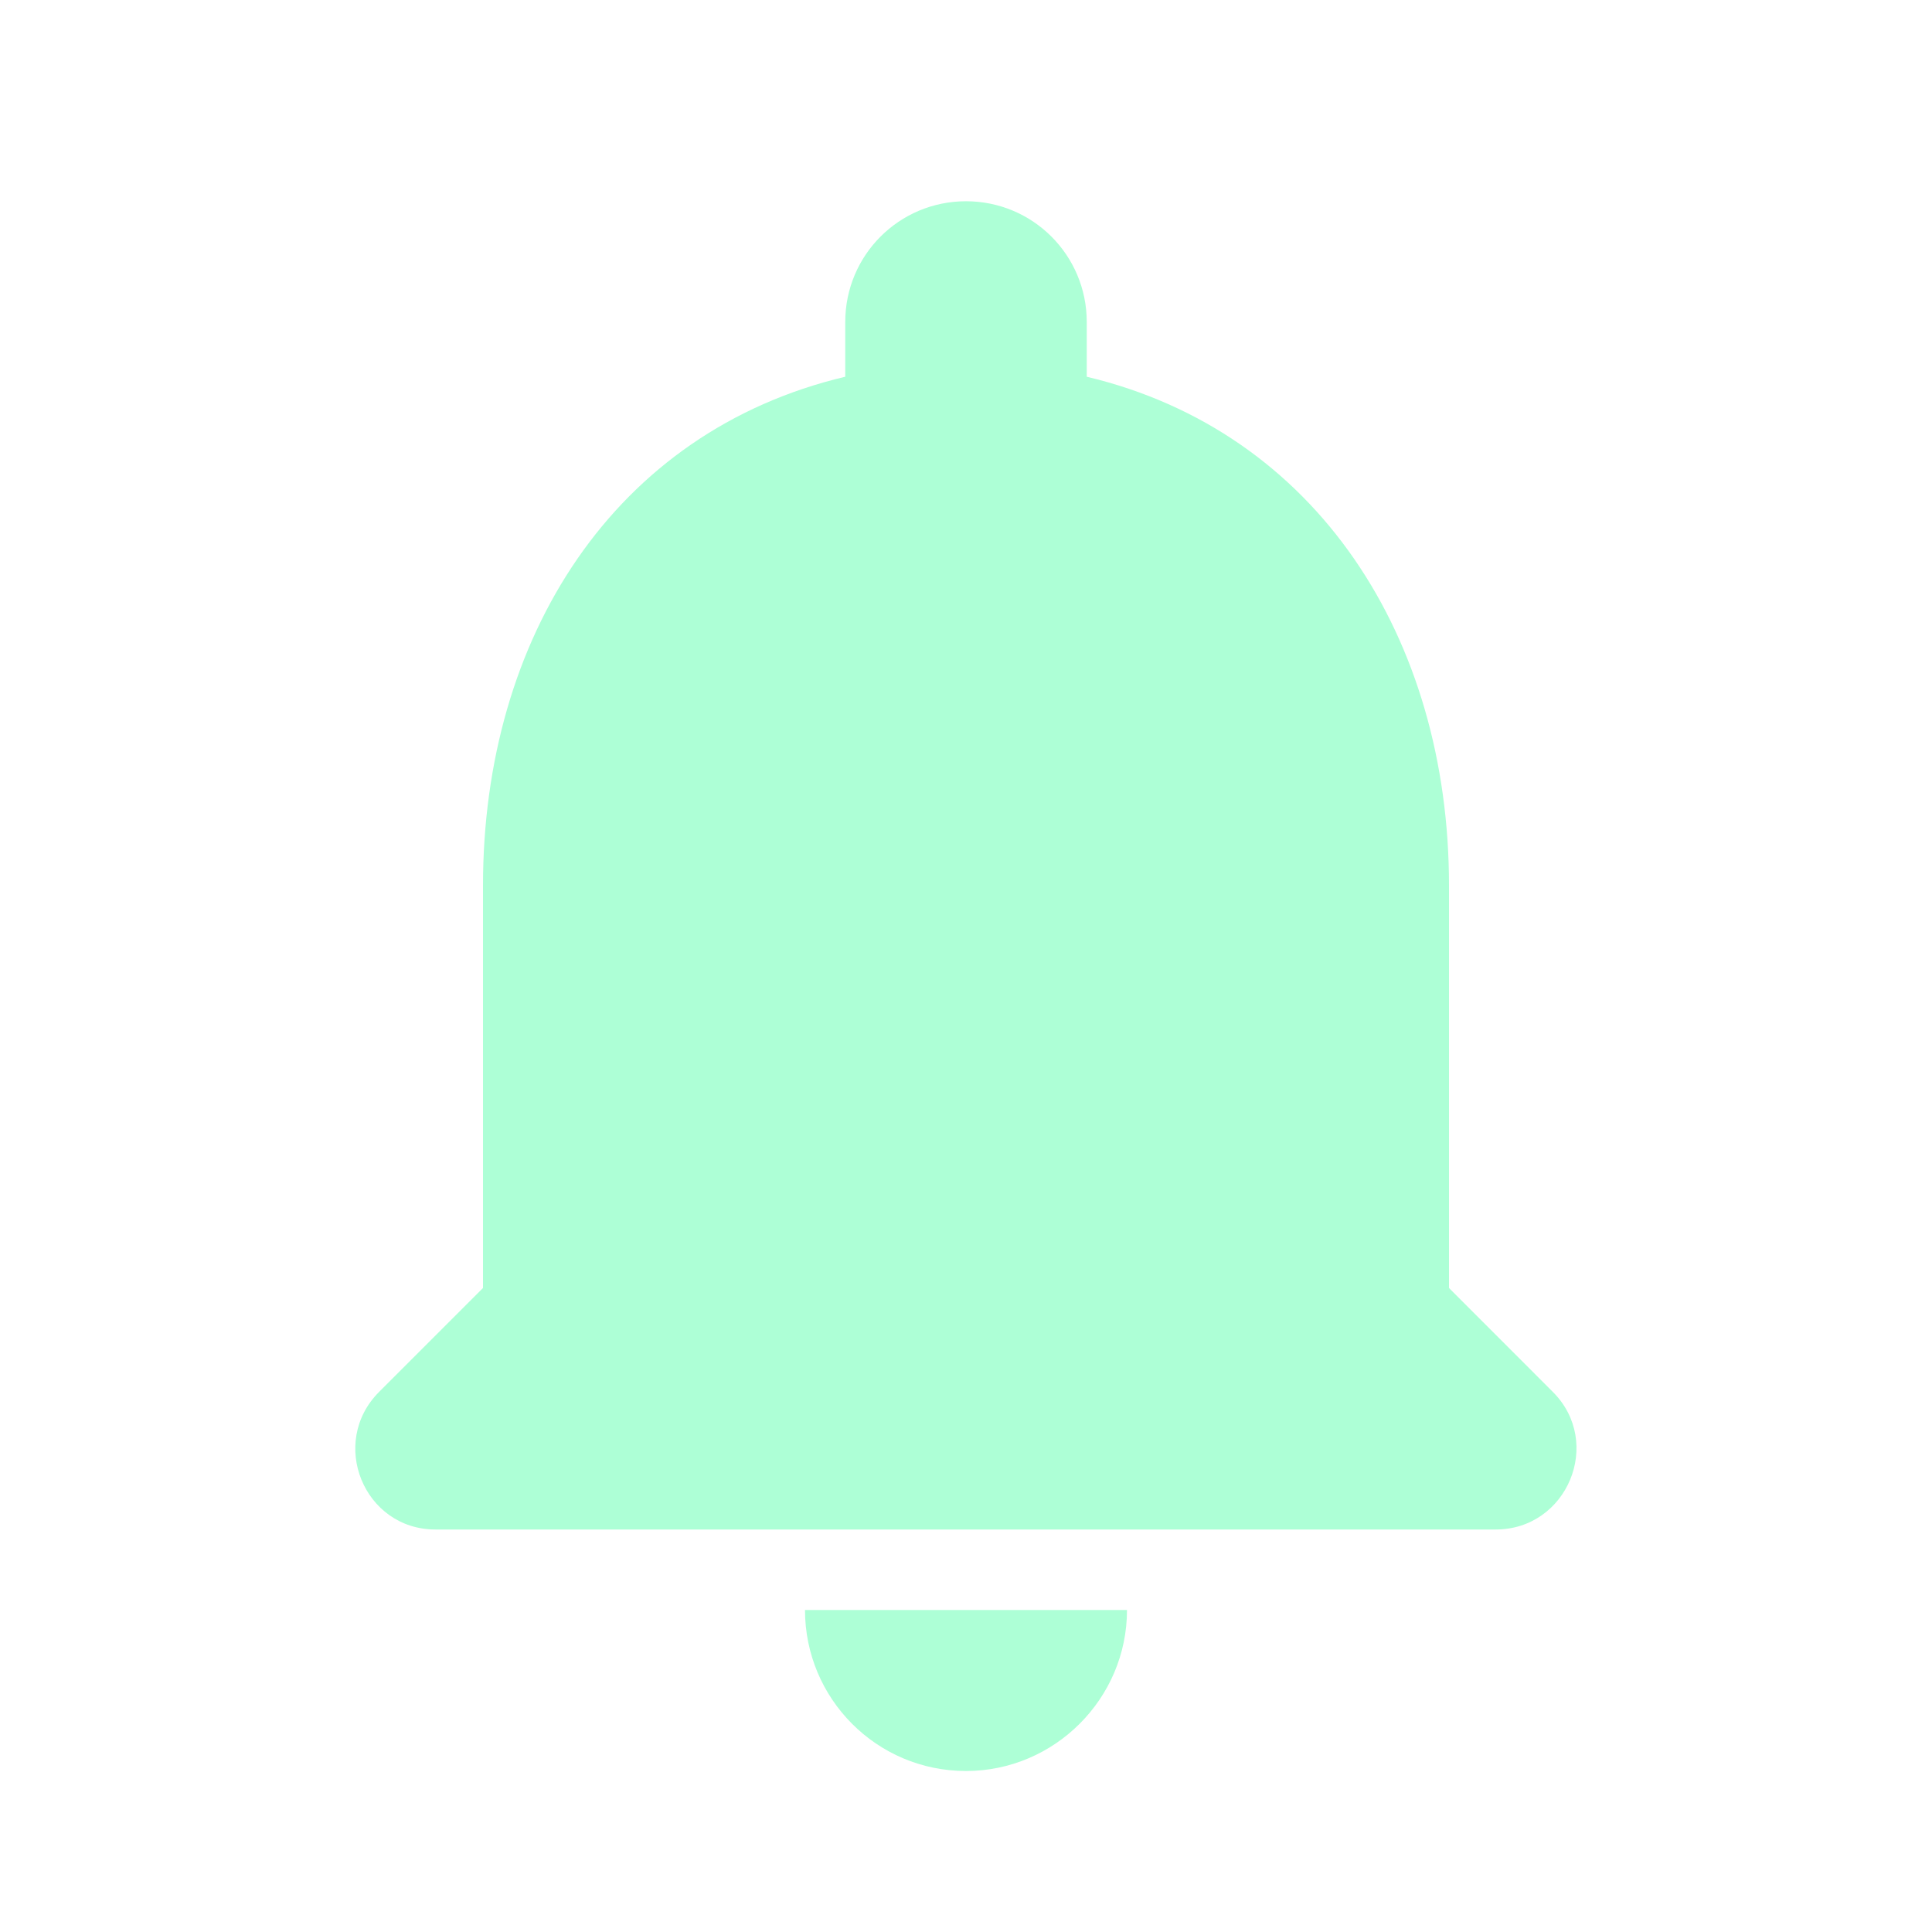
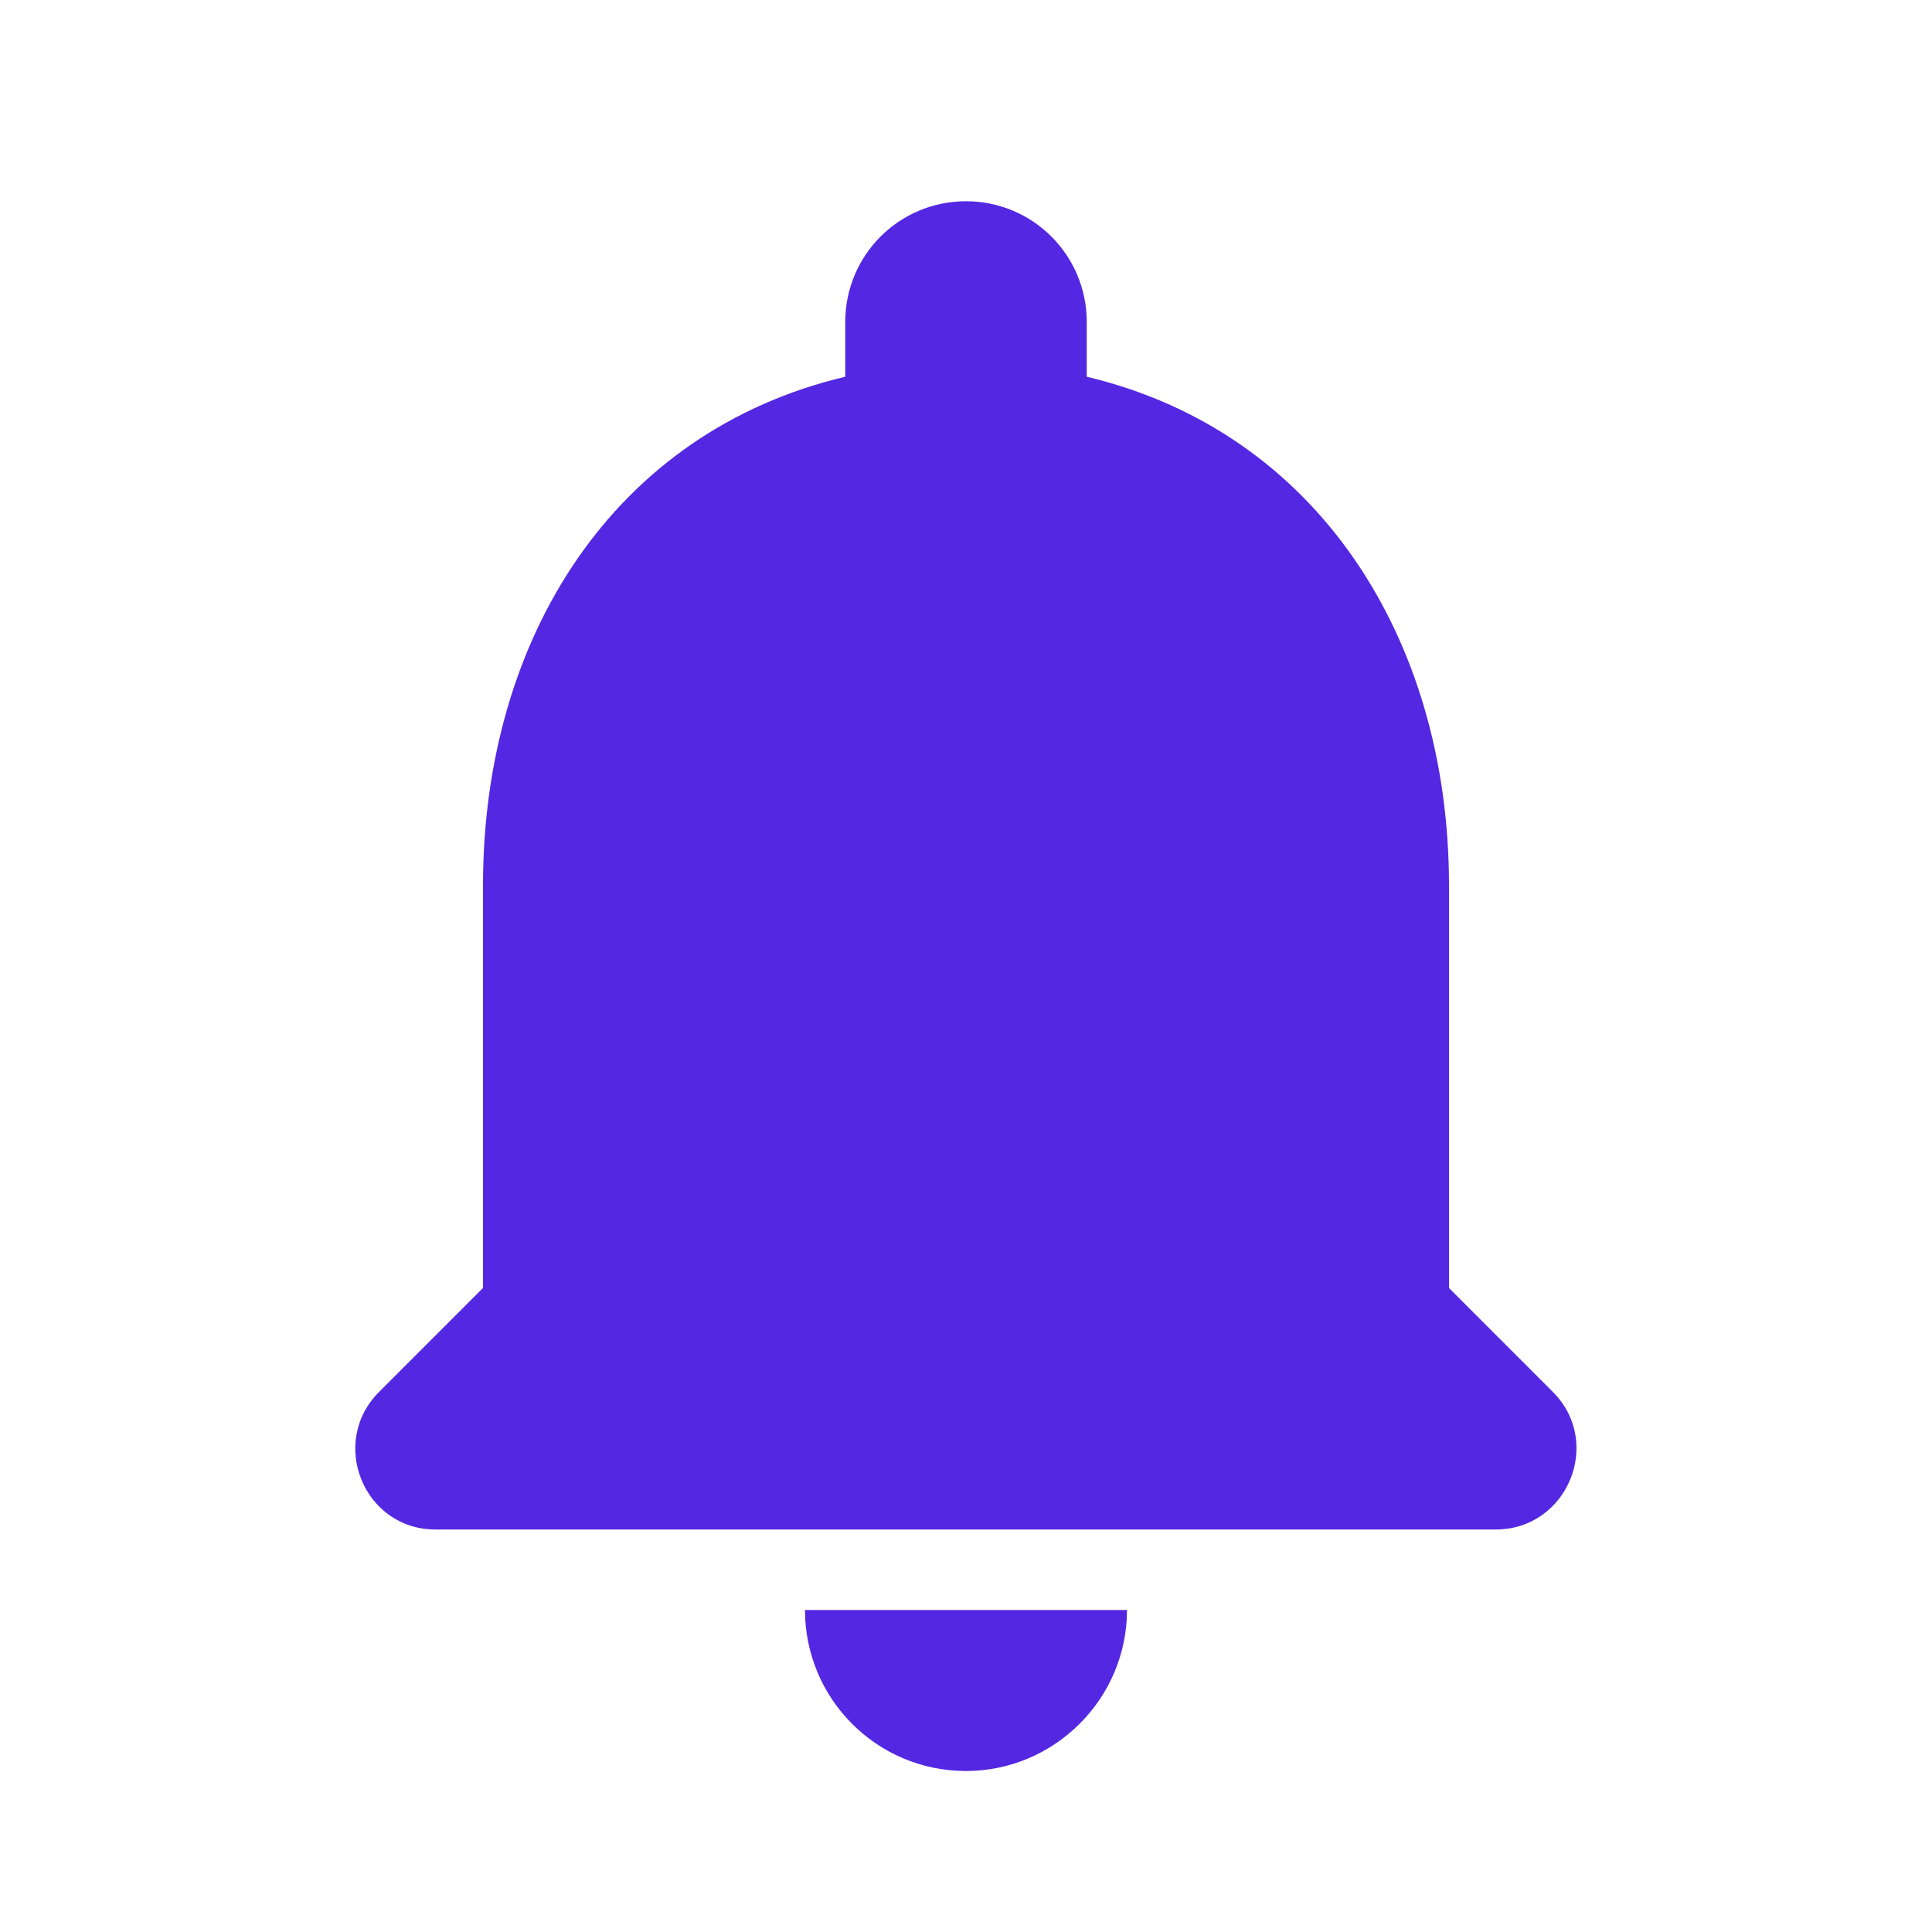
<svg xmlns="http://www.w3.org/2000/svg" width="30" height="30" viewBox="0 0 30 30" fill="none">
-   <path d="M15 27.5C16.375 27.5 17.5 26.375 17.5 25H12.5C12.5 26.375 13.612 27.5 15 27.5ZM22.5 20V13.75C22.5 9.912 20.45 6.7 16.875 5.85V5C16.875 3.962 16.037 3.125 15 3.125C13.962 3.125 13.125 3.962 13.125 5V5.85C9.537 6.7 7.5 9.9 7.5 13.75V20L5.887 21.613C5.1 22.4 5.65 23.75 6.762 23.75H23.225C24.337 23.75 24.9 22.4 24.112 21.613L22.5 20Z" fill="#ADFFD6" />
+   <path d="M15 27.5C16.375 27.5 17.5 26.375 17.5 25H12.5C12.5 26.375 13.612 27.5 15 27.5ZM22.5 20V13.75C22.5 9.912 20.45 6.7 16.875 5.85V5C16.875 3.962 16.037 3.125 15 3.125C13.962 3.125 13.125 3.962 13.125 5V5.85C9.537 6.7 7.5 9.9 7.5 13.75V20L5.887 21.613C5.1 22.4 5.65 23.75 6.762 23.75H23.225C24.337 23.75 24.9 22.4 24.112 21.613L22.5 20Z" fill="#5427E2" />
</svg>
